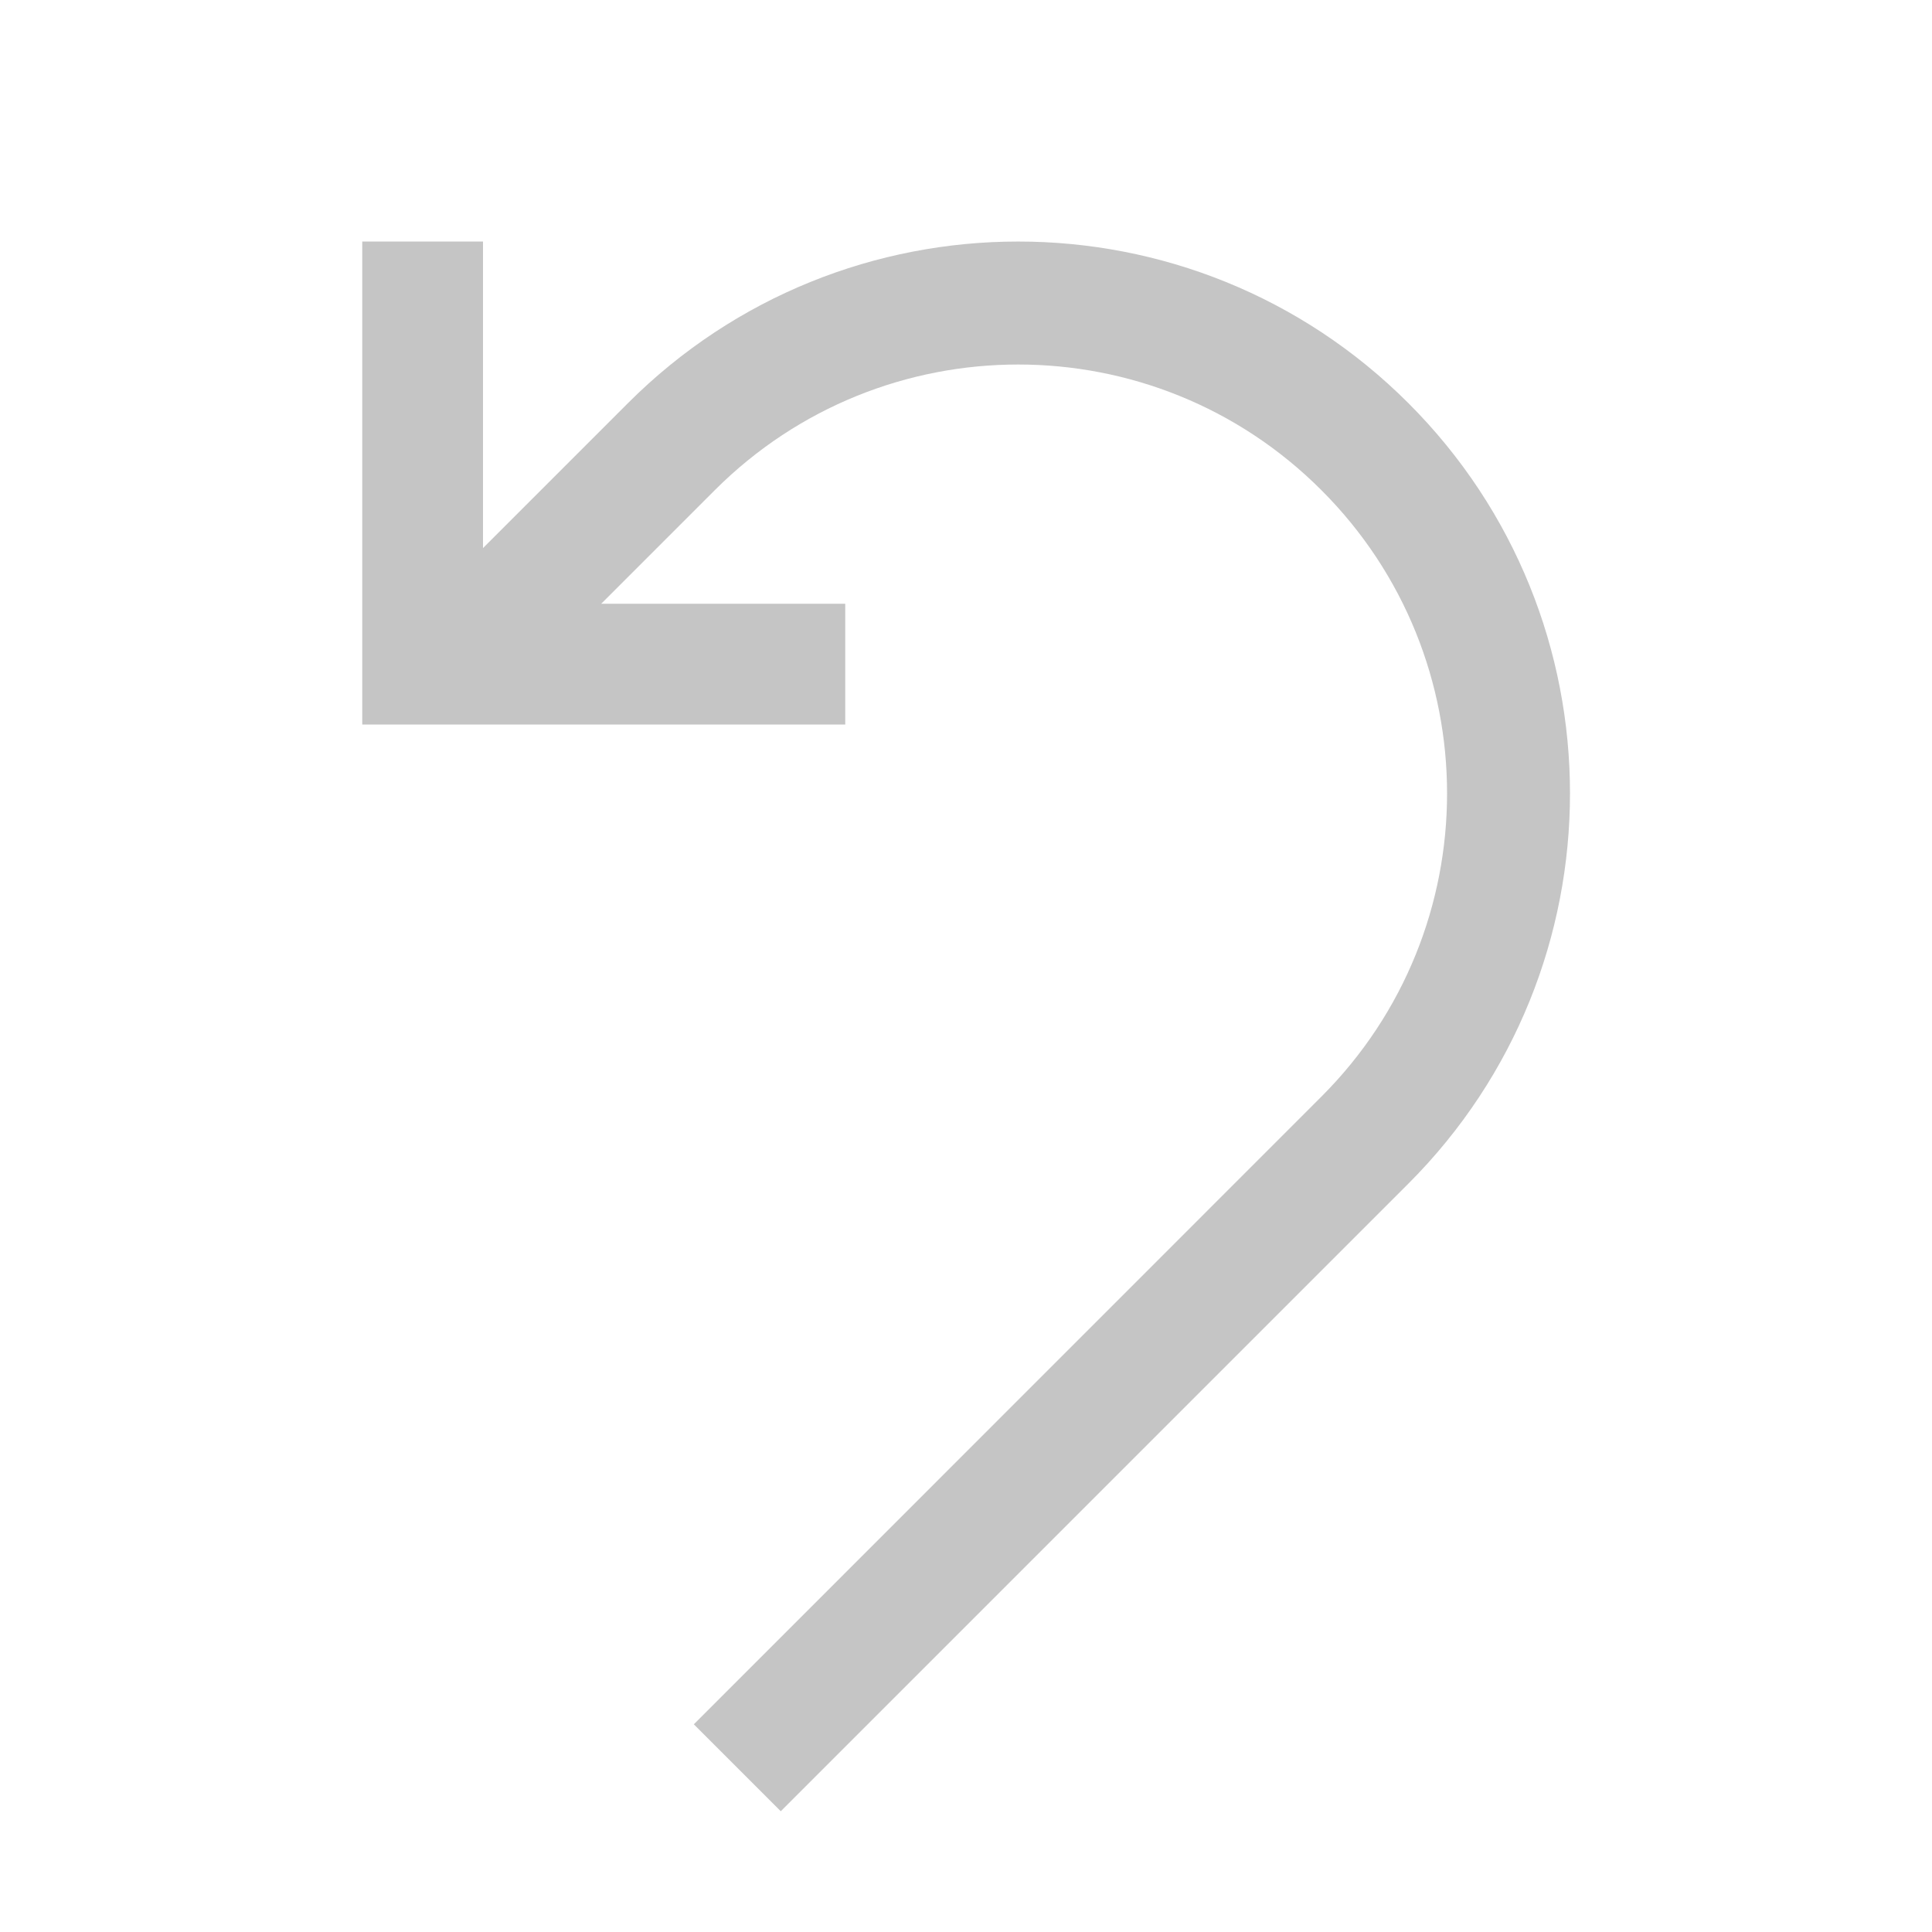
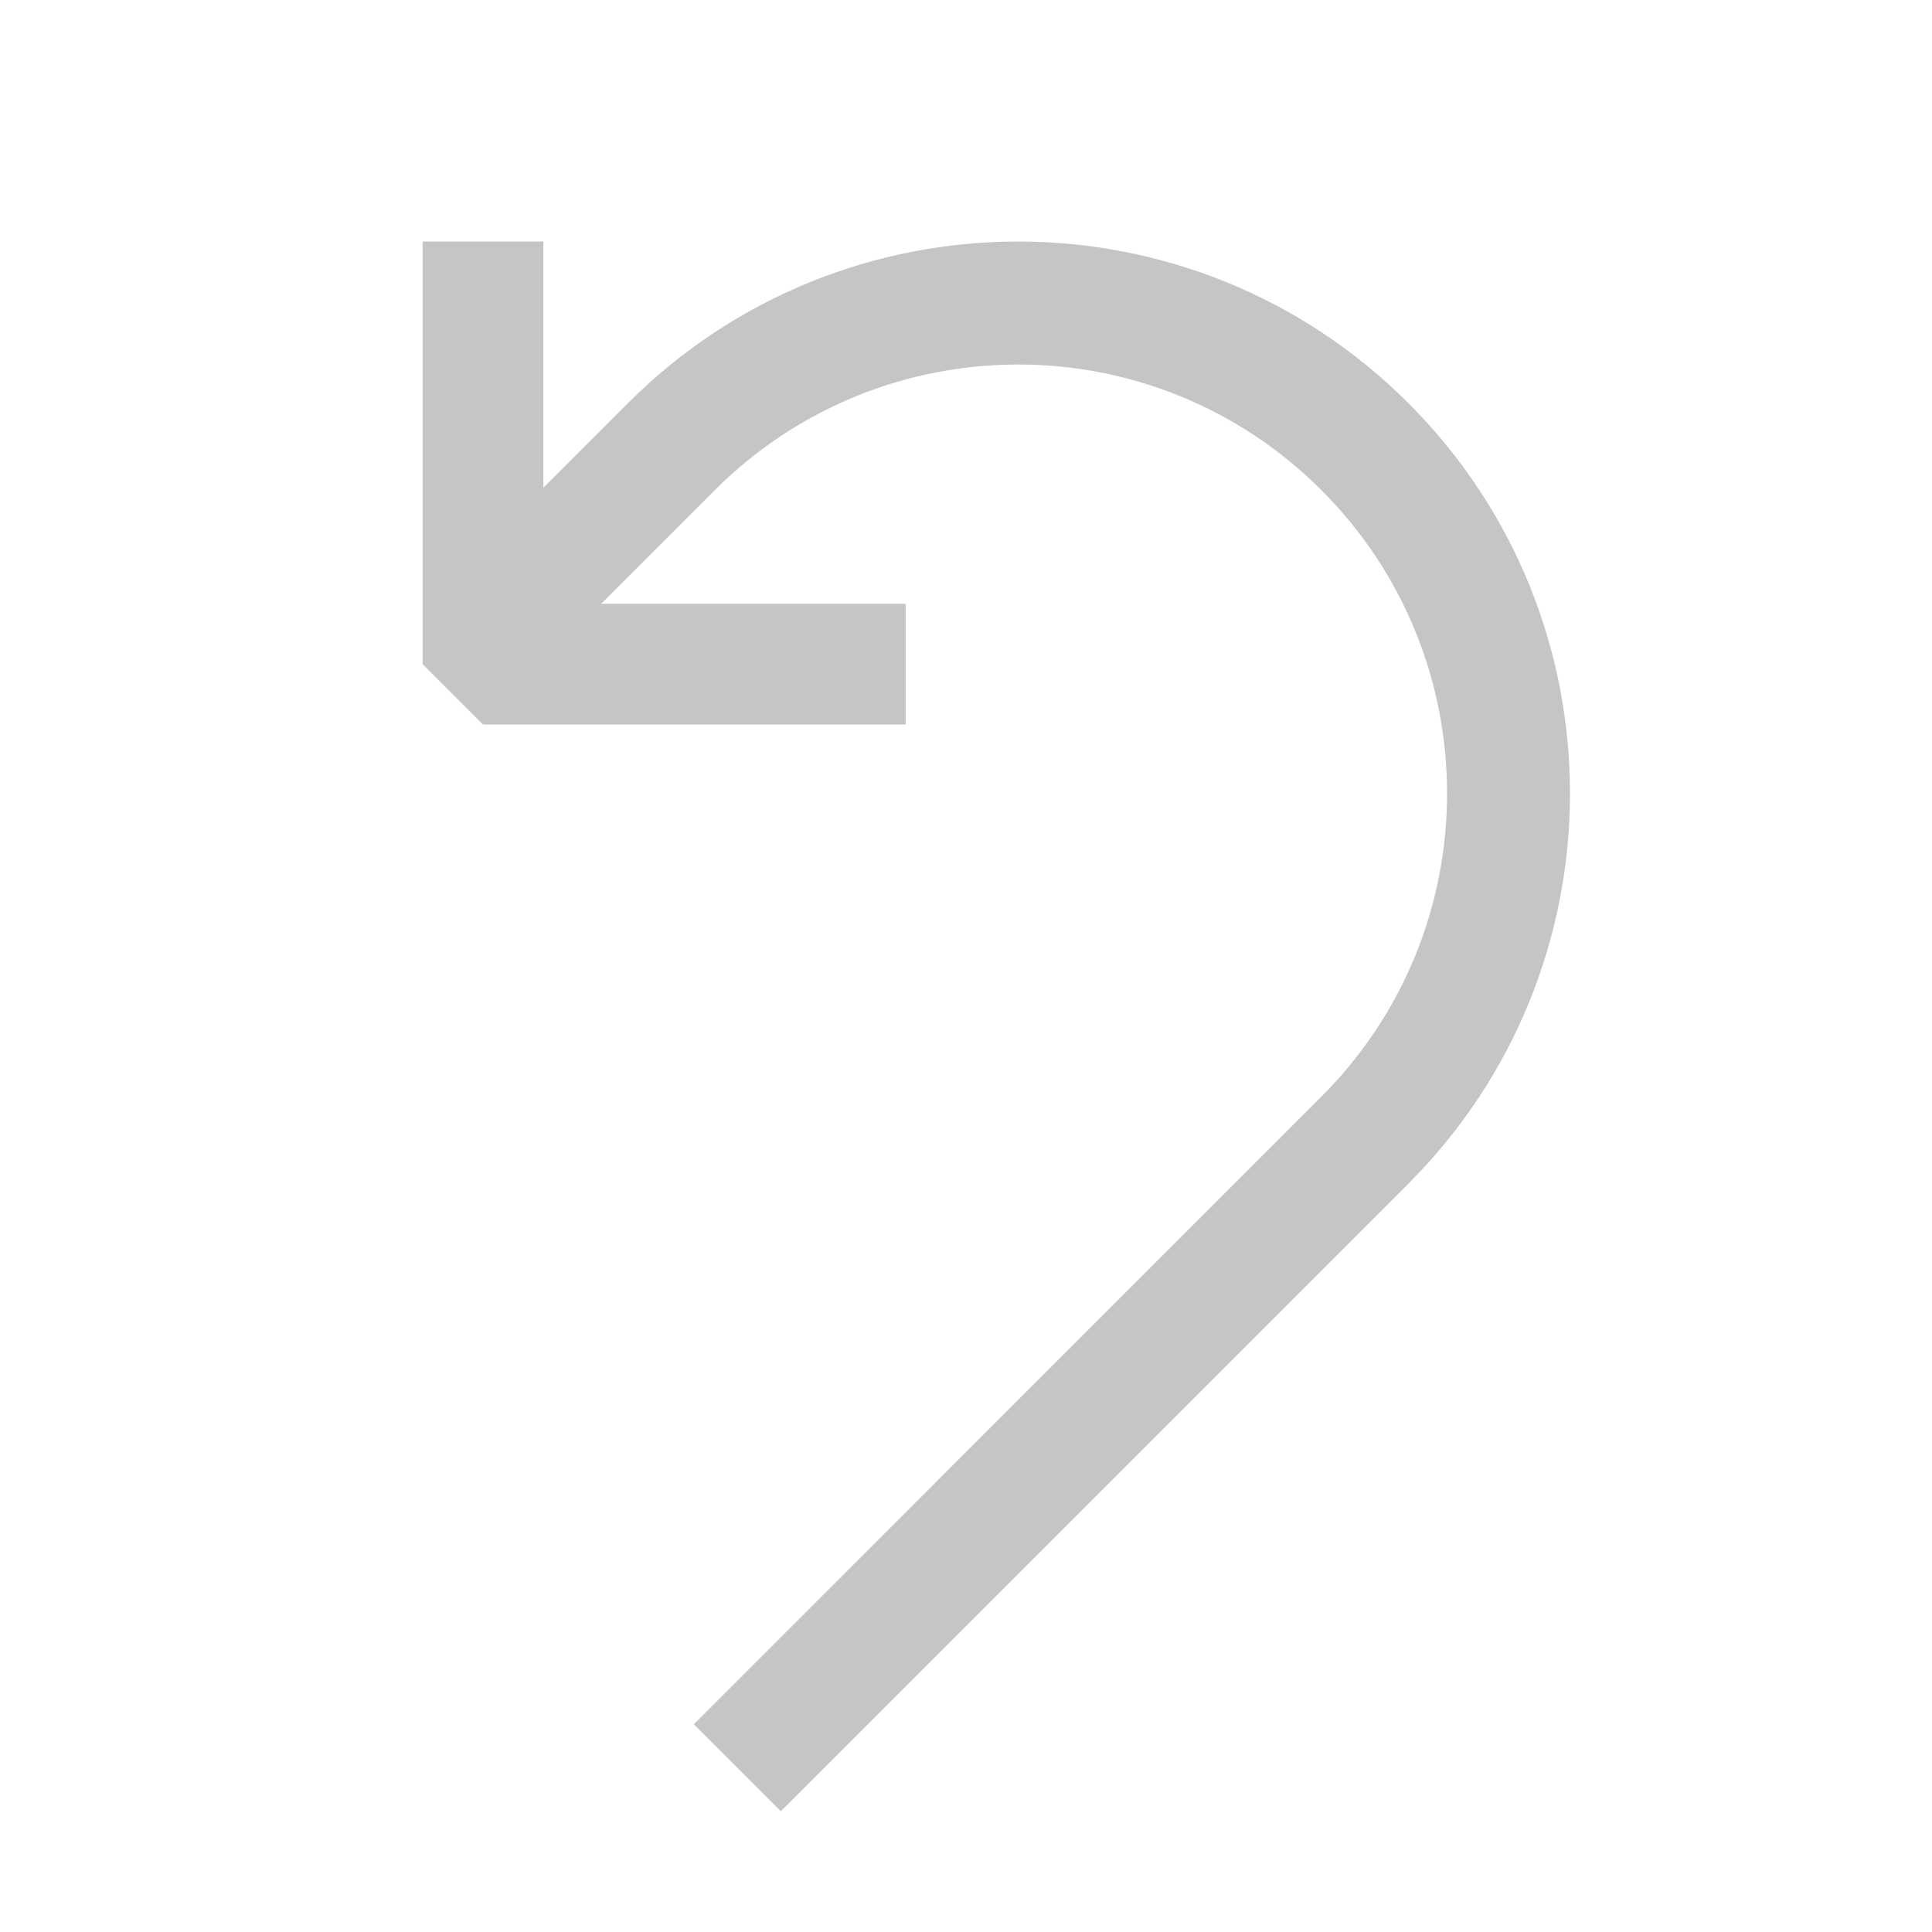
<svg xmlns="http://www.w3.org/2000/svg" width="16" height="16" viewBox="0 0 16 16" fill="none">
-   <path d="M3 2H4V4.539L5.2 3.339C6.985 1.554 9.879 1.554 11.664 3.339C13.448 5.123 13.448 8.017 11.664 9.802L6.466 15L5.746 14.28L10.943 9.082C12.331 7.695 12.331 5.446 10.943 4.059C9.557 2.672 7.308 2.672 5.92 4.059L4.979 5H7V6H3V2Z" fill="#C5C5C5" />
+   <path fill-rule="evenodd" clip-rule="evenodd" d="M3.5 2V5.5L4 6H7.5V5H4.979L5.92 4.059C7.308 2.672 9.557 2.672 10.943 4.059C12.331 5.446 12.331 7.695 10.943 9.082L5.746 14.28L6.466 15L11.664 9.802C13.448 8.017 13.448 5.123 11.664 3.339C9.879 1.554 6.985 1.554 5.2 3.339L4.5 4.039V2H3.5Z" fill="#C5C5C5" />
</svg>
